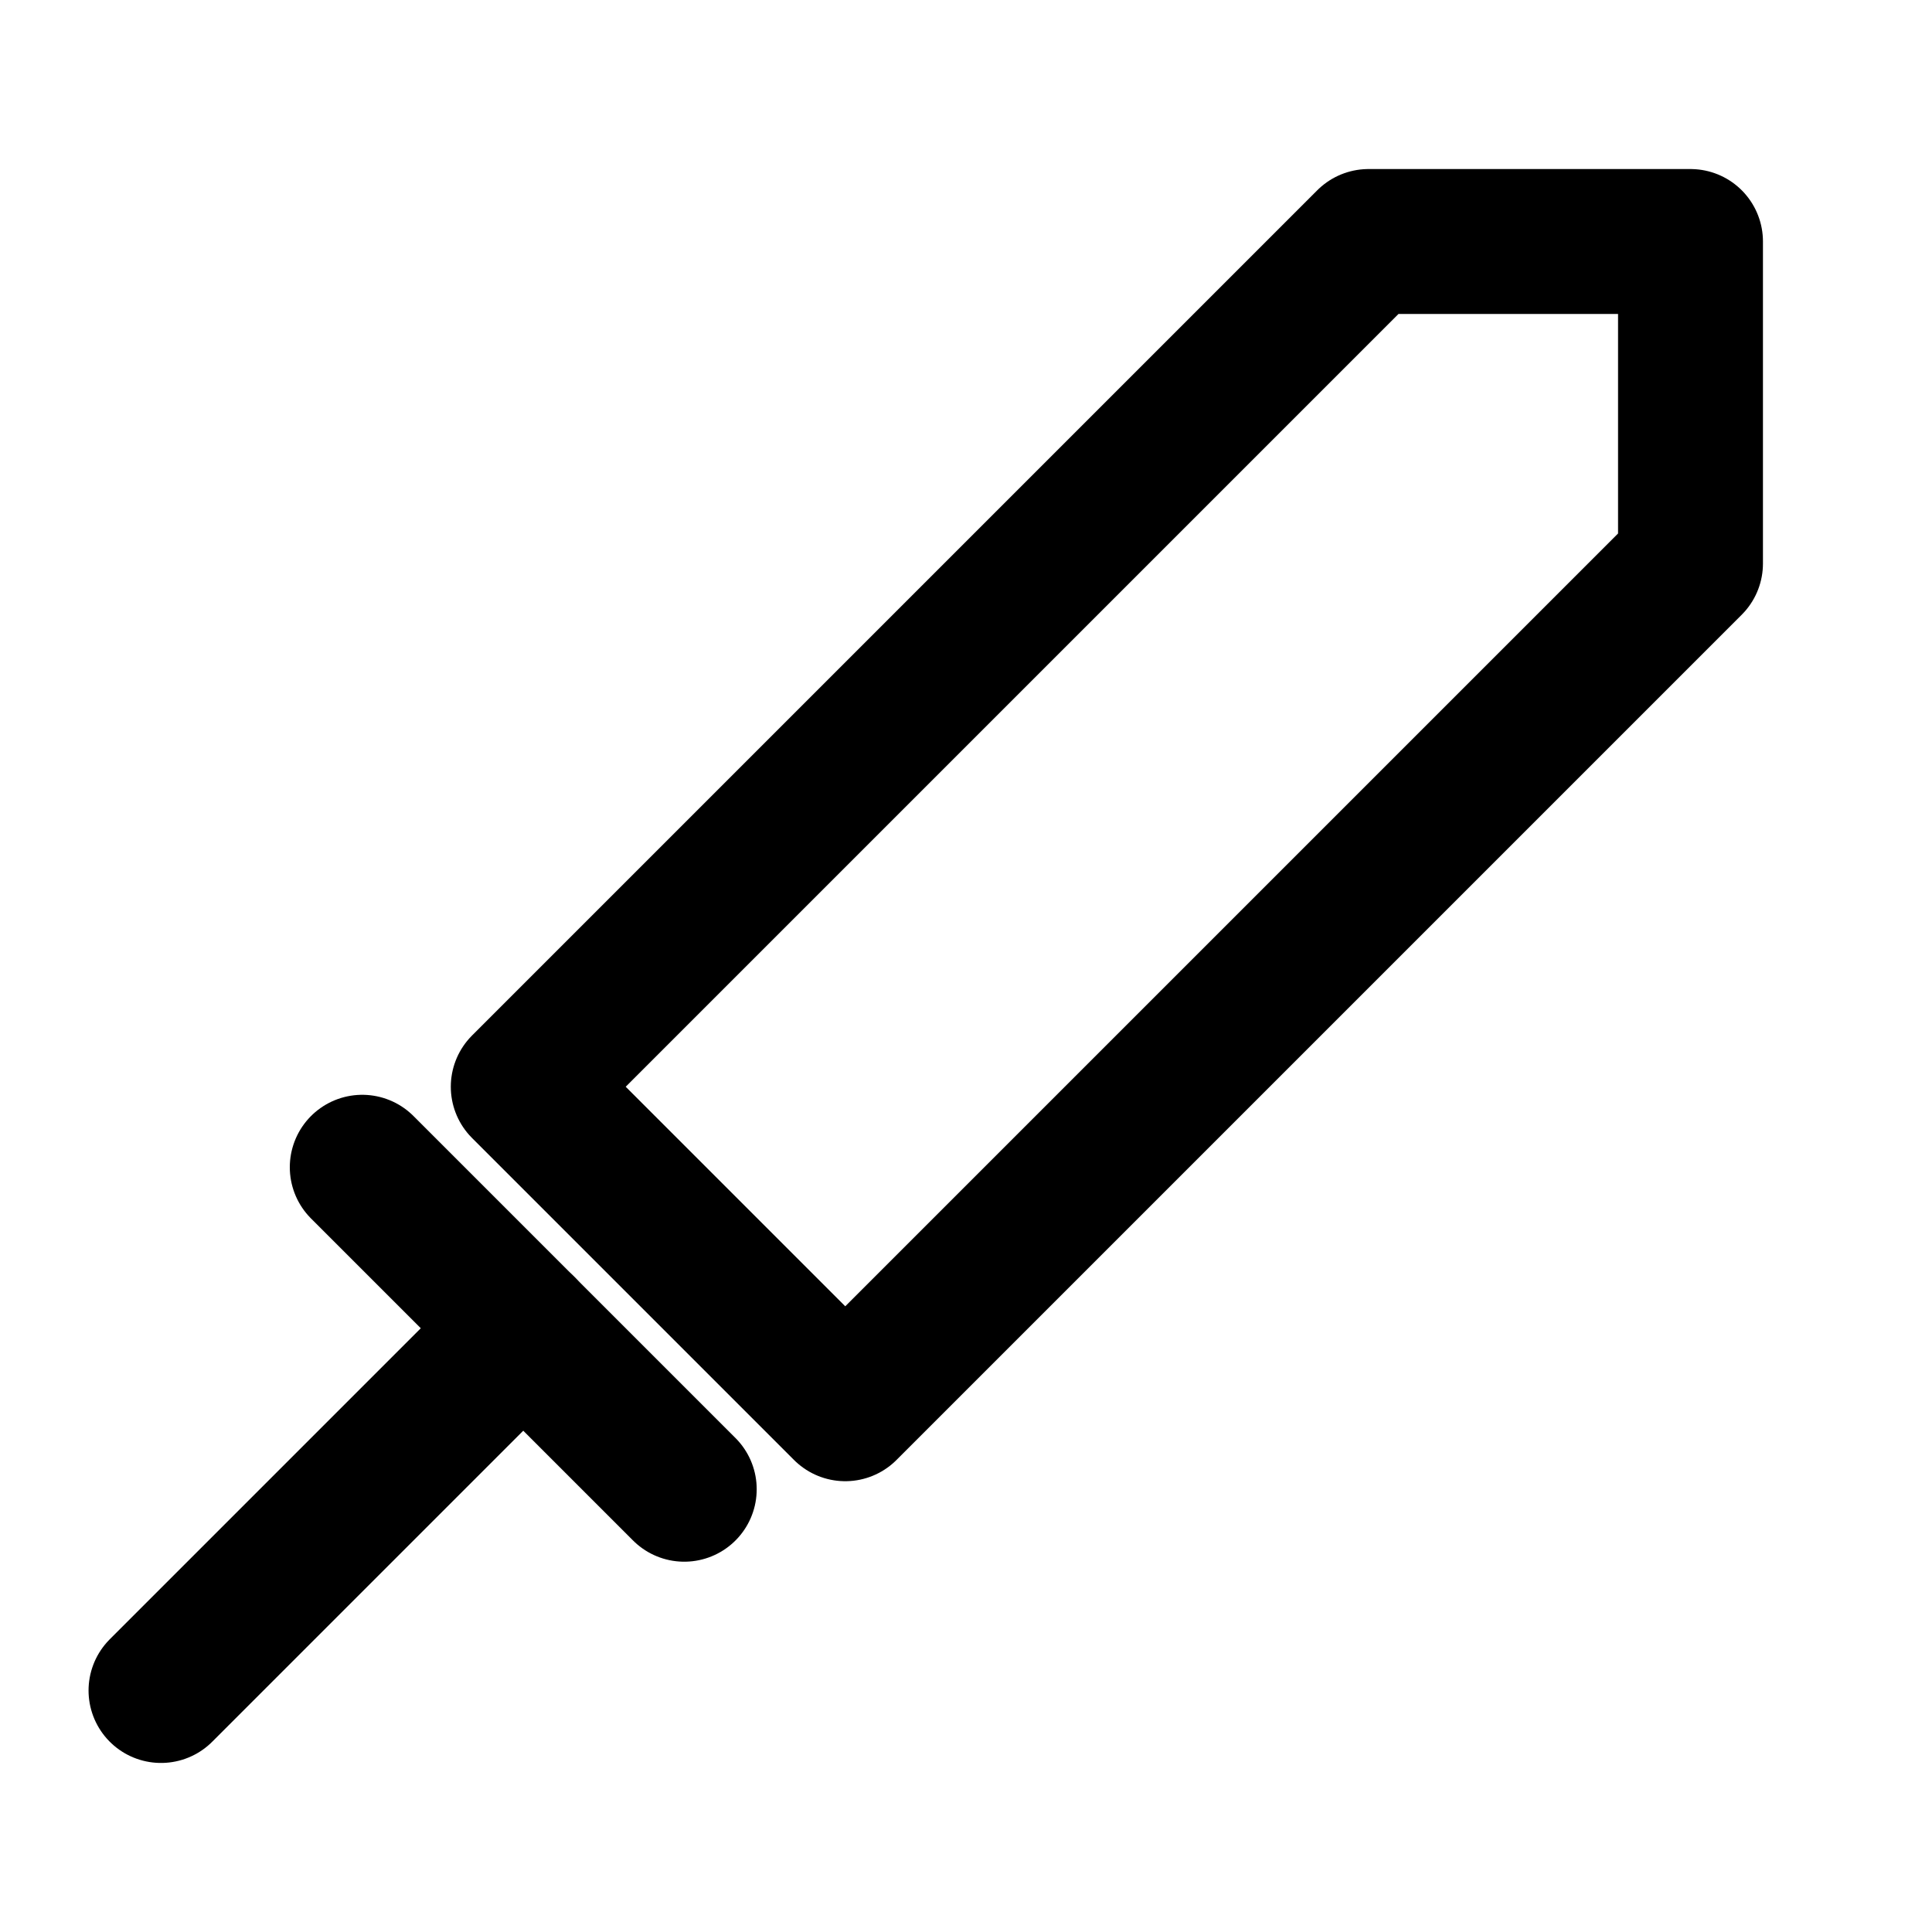
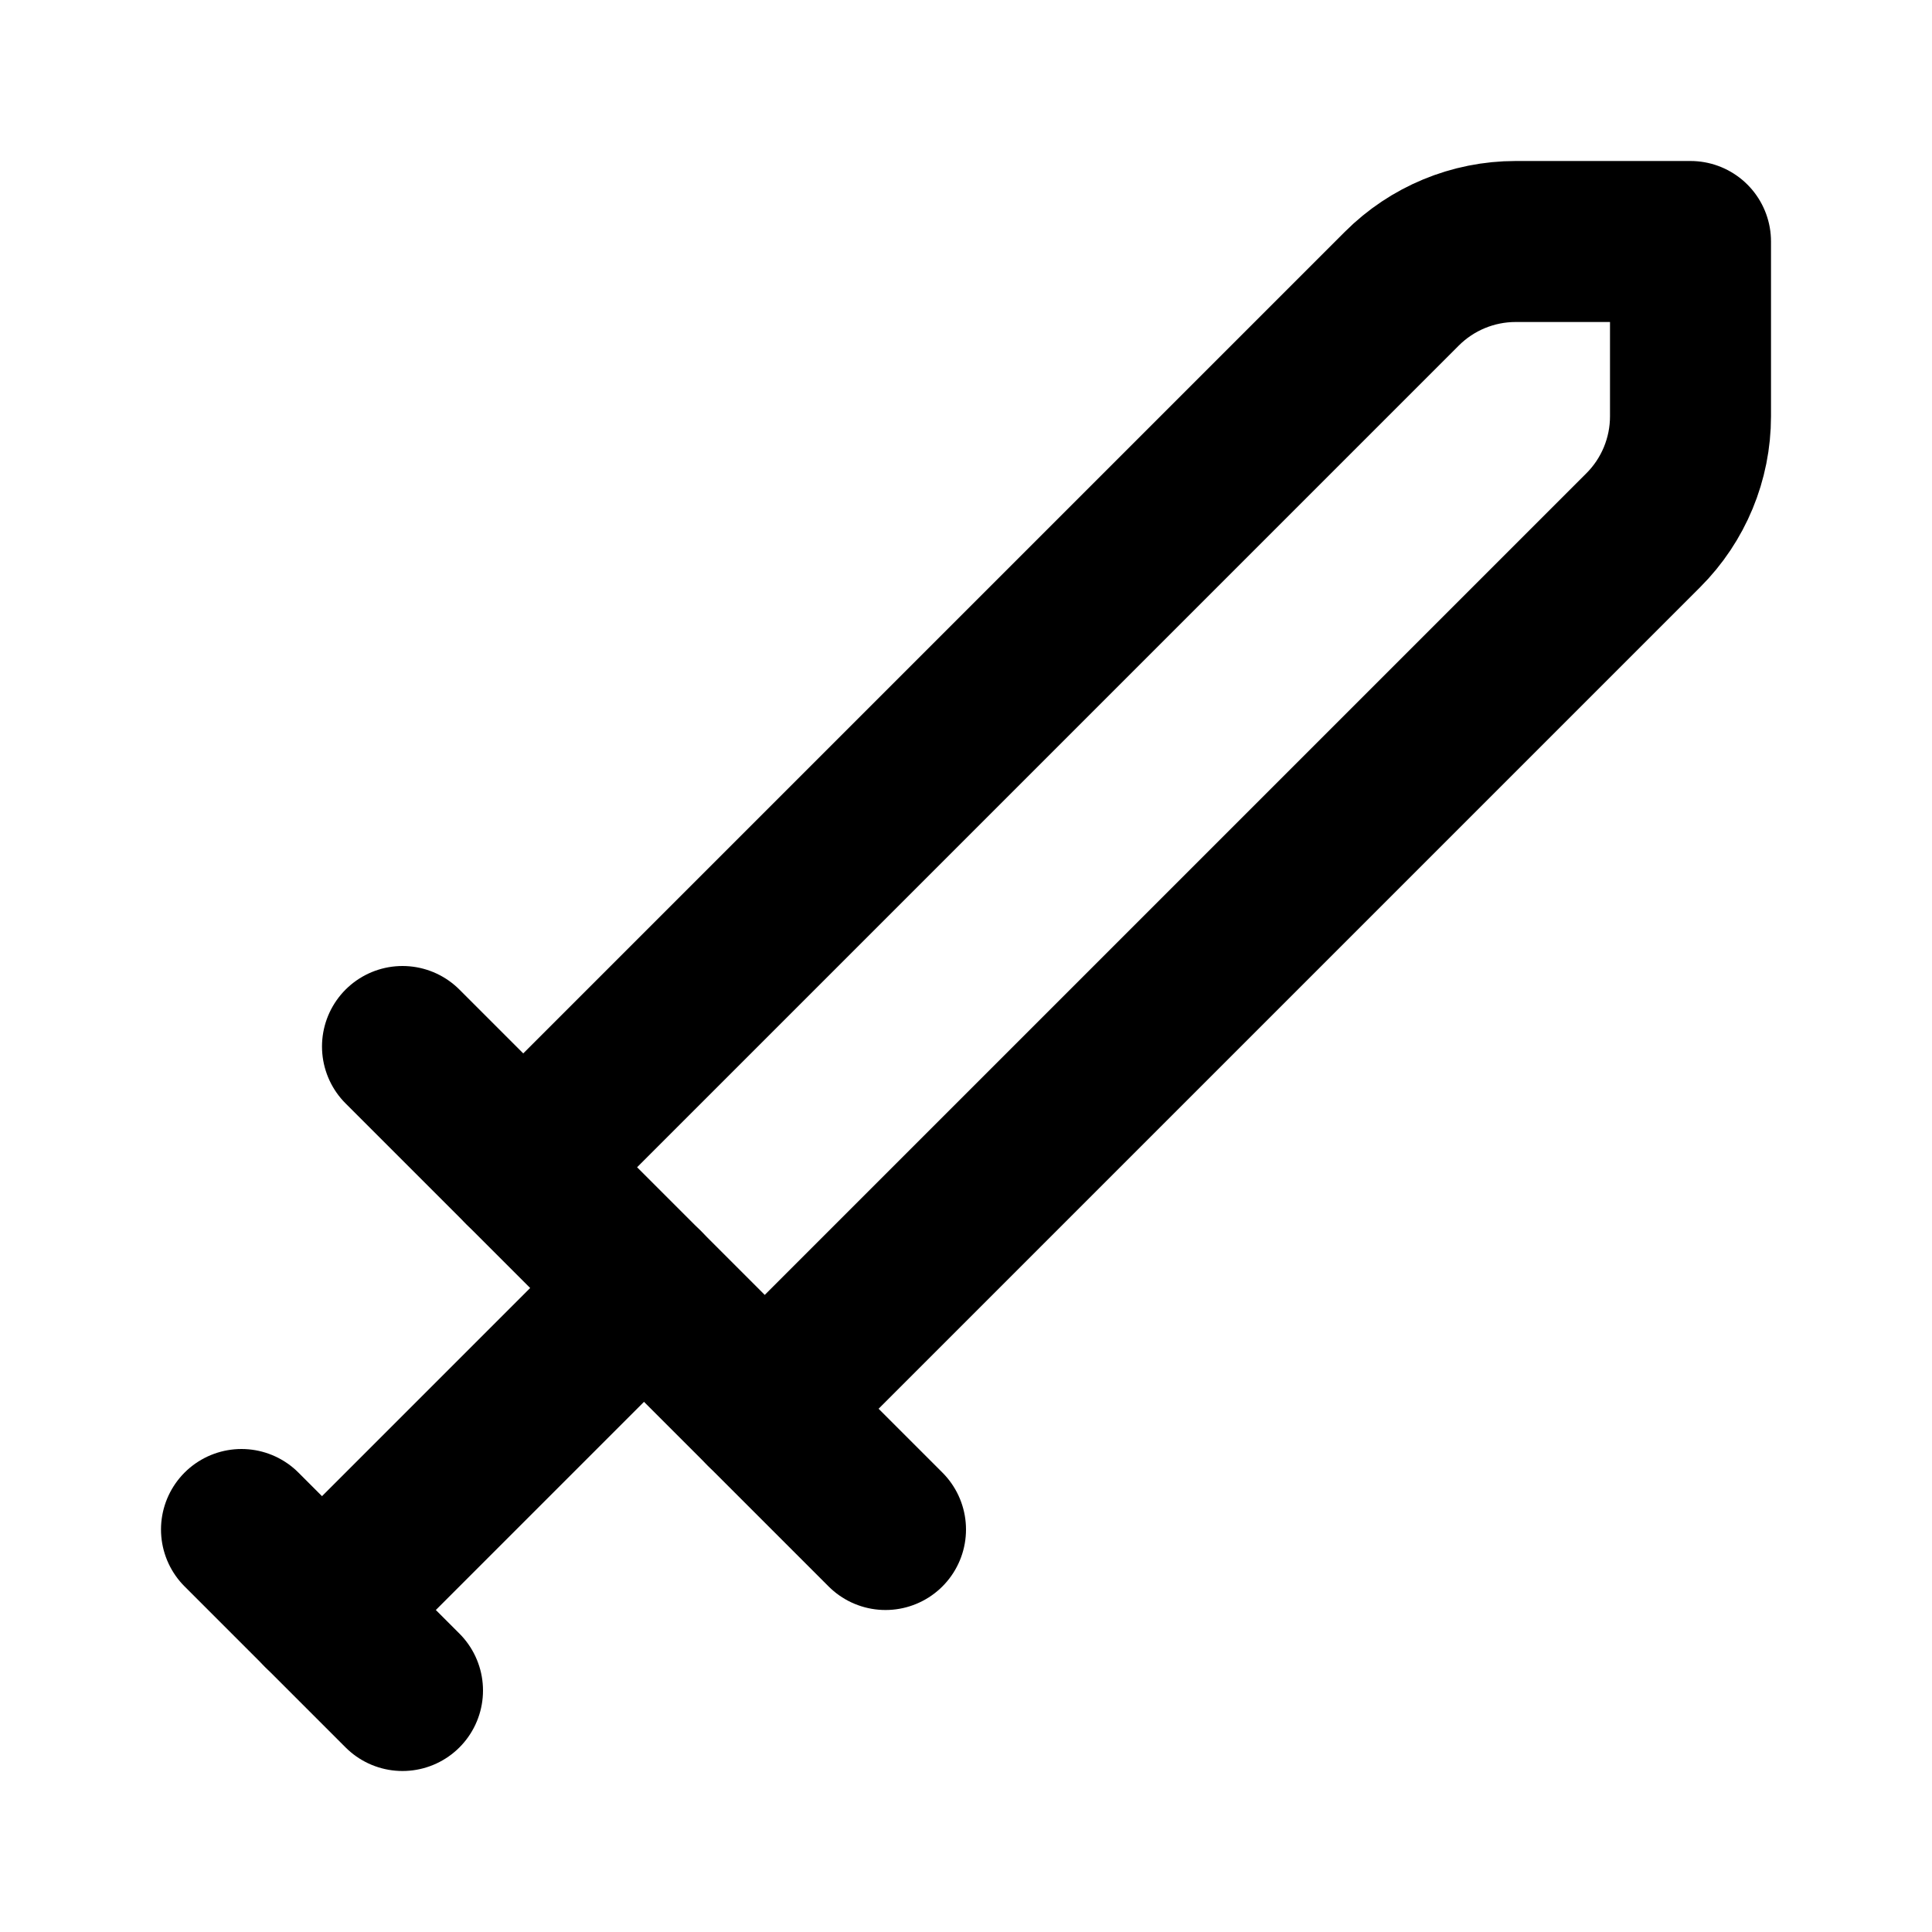
- <svg xmlns="http://www.w3.org/2000/svg" viewBox="0 0 24 24" fill="none" stroke="currentColor" stroke-width="1.8" stroke-linecap="round" stroke-linejoin="round">
-   <path d="M21 3 V7 L10.5 17.5 L6.5 13.5 L17 3 Z" />
-   <path d="M4.5 14.5 L8.5 18.5" />
-   <path d="M6.5 16.5 L2 21" />
+ <svg xmlns="http://www.w3.org/2000/svg" viewBox="0 0 24 24" fill="none" stroke="currentColor" stroke-width="2" stroke-linecap="round" stroke-linejoin="round">
+   <path d="m11 19-6-6" />
+   <path d="m5 21-2-2" />
+   <path d="m8 16-4 4" />
+   <path d="M9.5 17.5 20.414 6.586A2 2 0 0021 5.172V3h-2.172a2 2 0 00-1.414.586L6.5 14.5" />
</svg>
